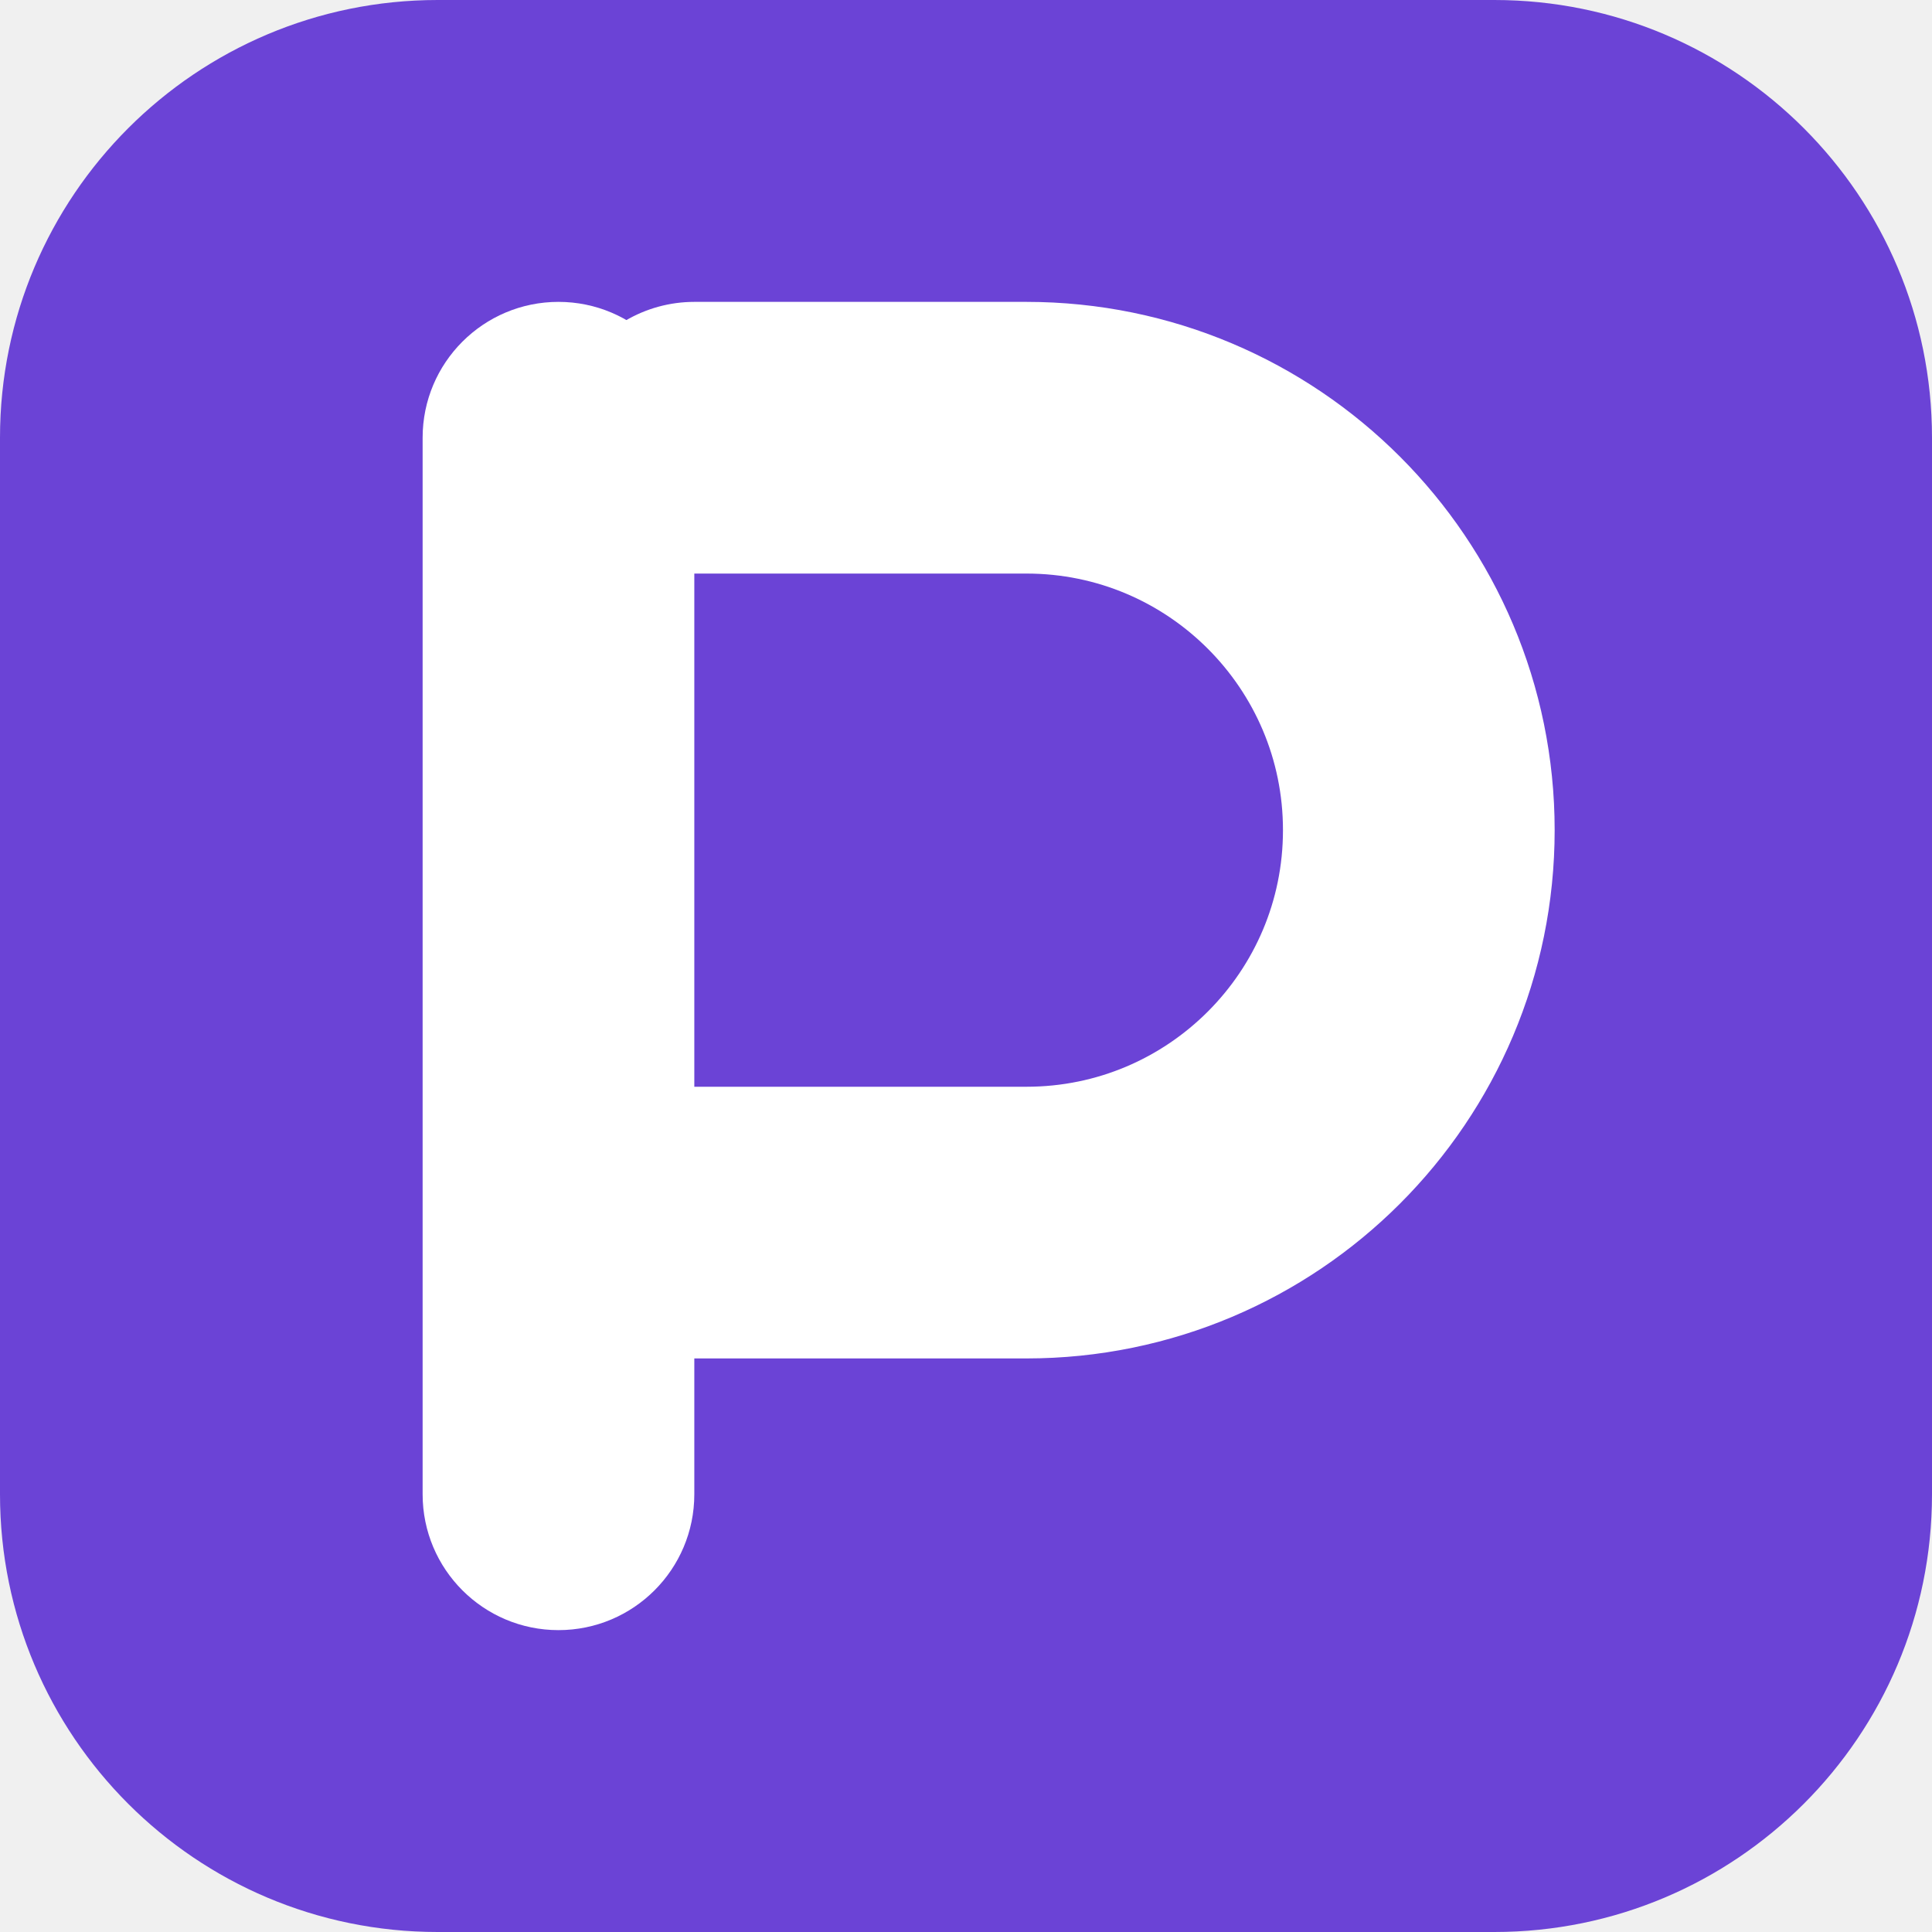
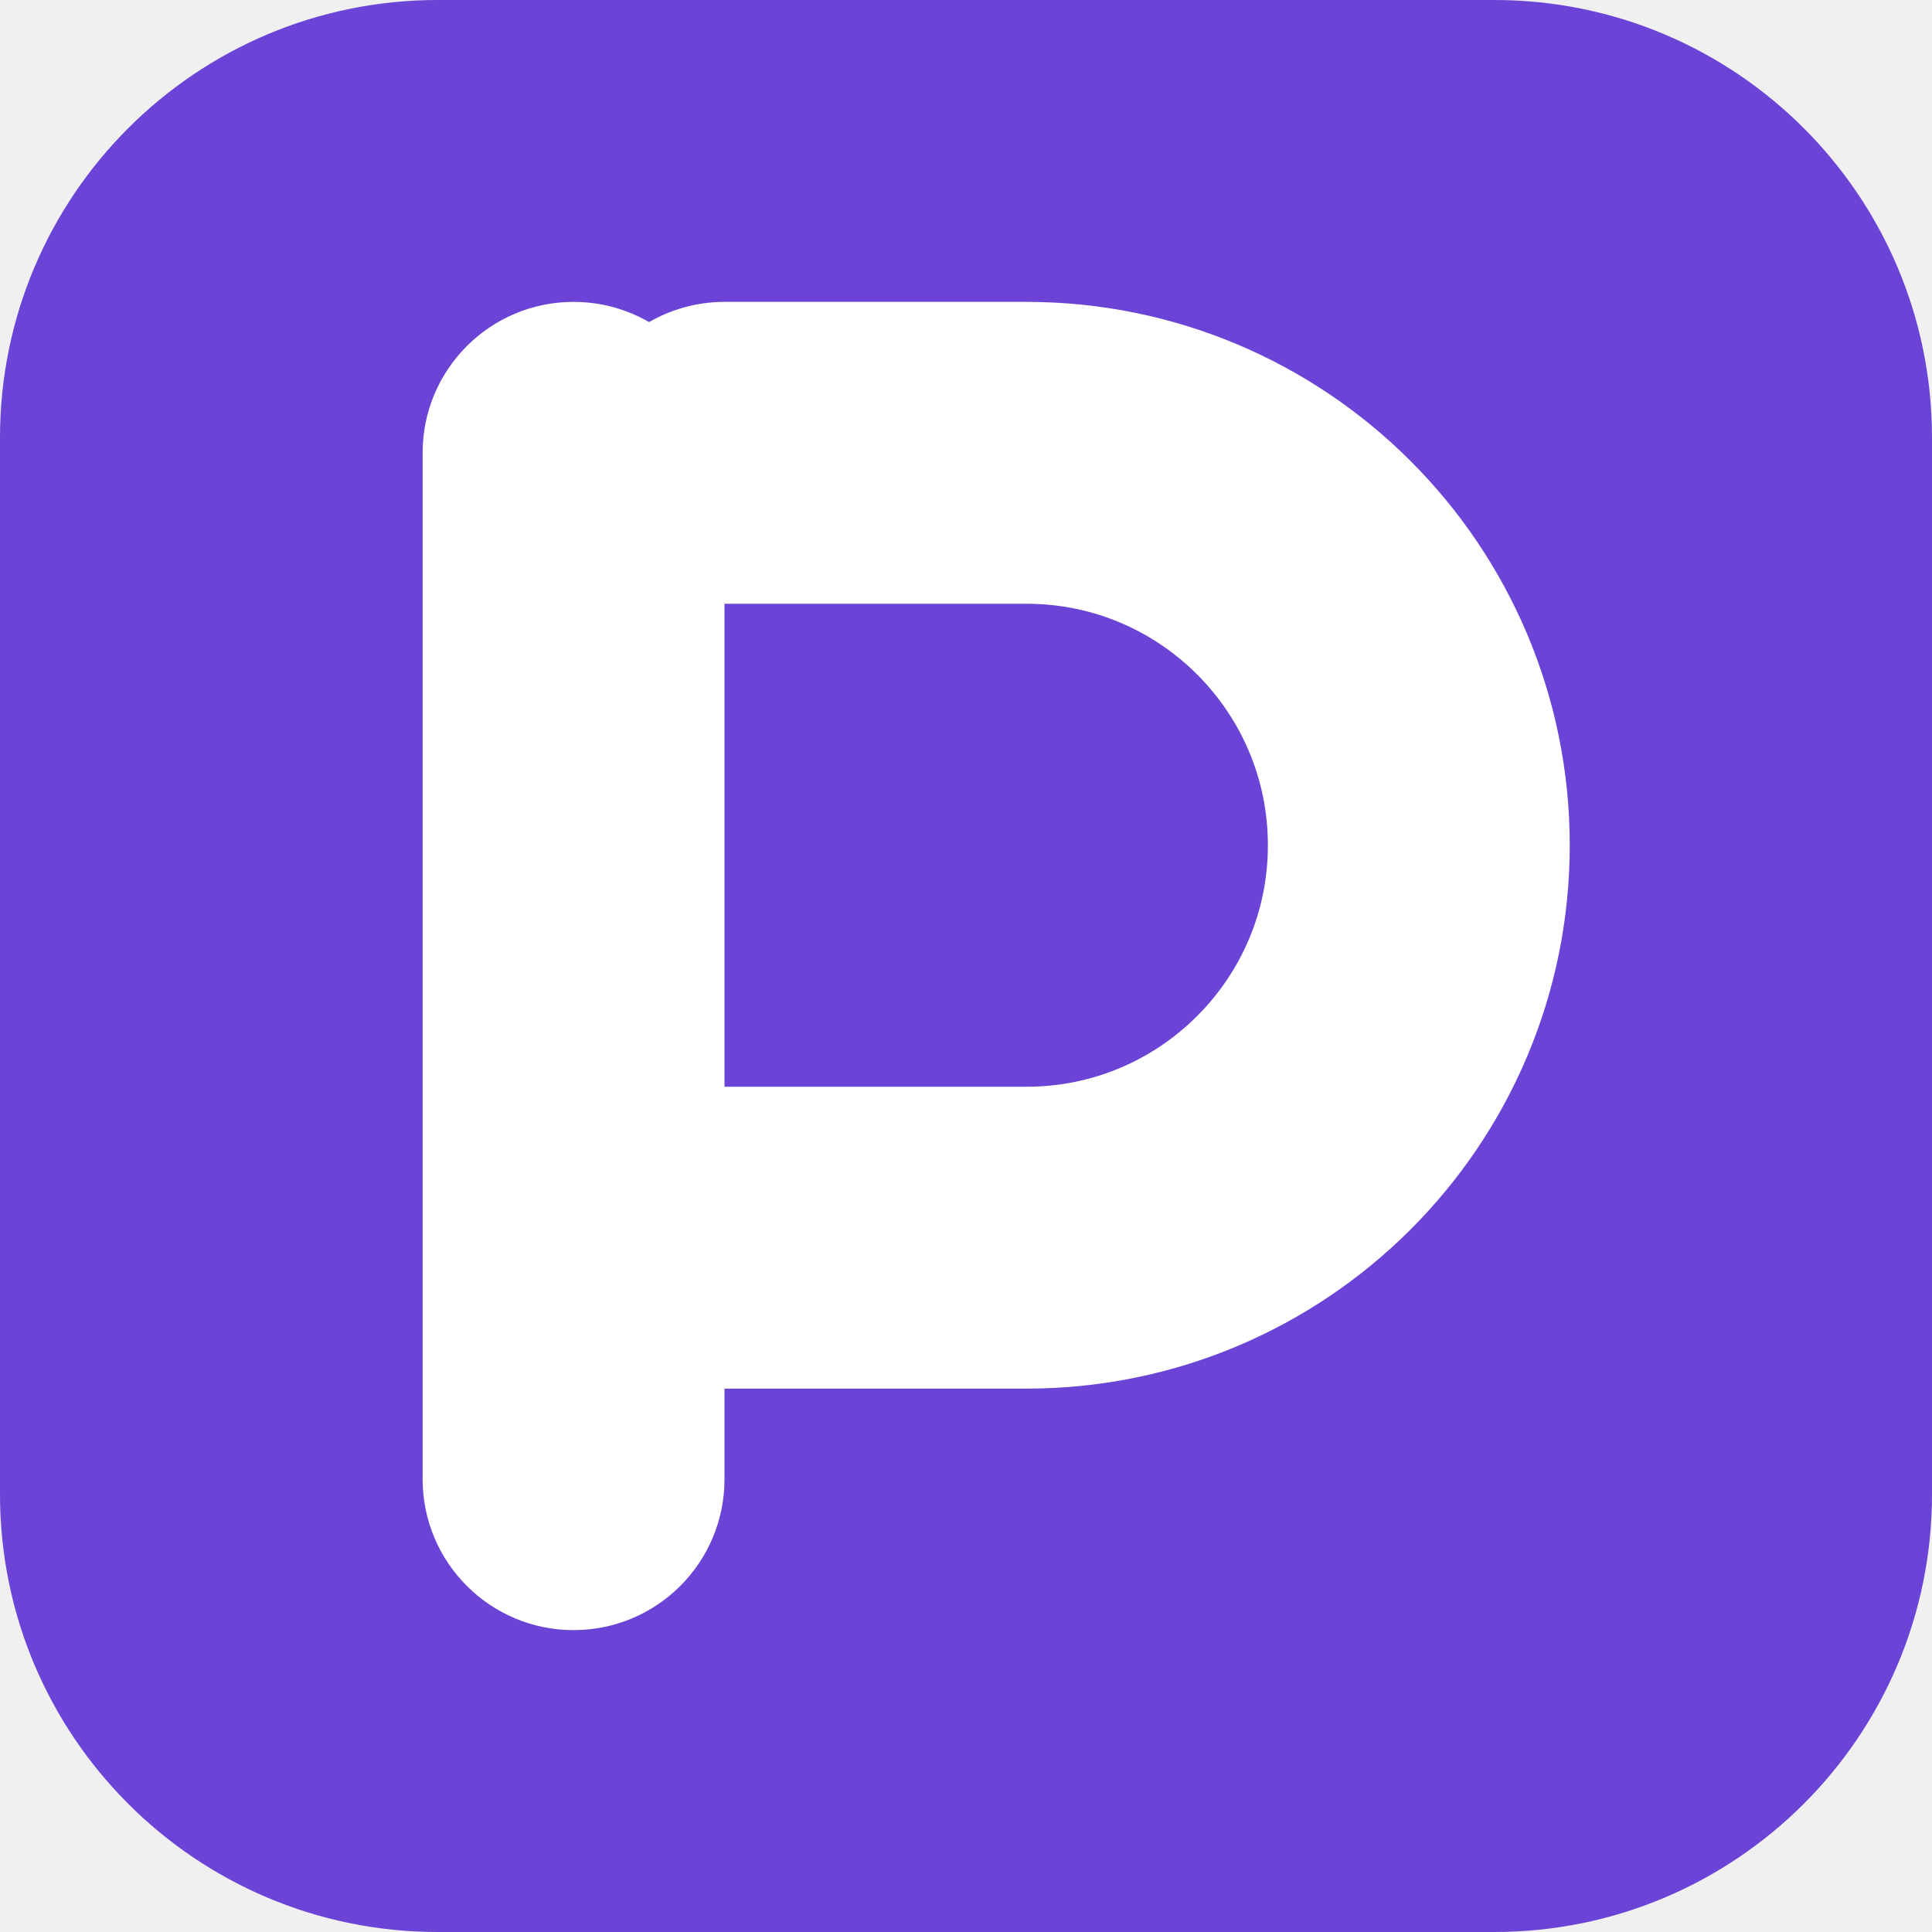
<svg xmlns="http://www.w3.org/2000/svg" width="64" height="64" viewBox="0 0 64 64" fill="none" role="img" aria-label="Paperlight app icon">
  <rect width="64" height="64" rx="14.5" fill="#6B43D6" />
-   <rect x="14" y="10" width="9" height="44" rx="4.5" fill="#FFFFFF" />
-   <path d="M23 14.5h11a13 13 0 010 26H23" stroke="#FFFFFF" stroke-width="9" stroke-linecap="round" fill="none" />
+   <rect x="14" y="10" width="10" height="44" rx="5" fill="#FFFFFF" />
+   <path d="M24 15h10a13 13 0 010 26H24" stroke="#FFFFFF" stroke-width="10" stroke-linecap="round" fill="none" />
</svg>
